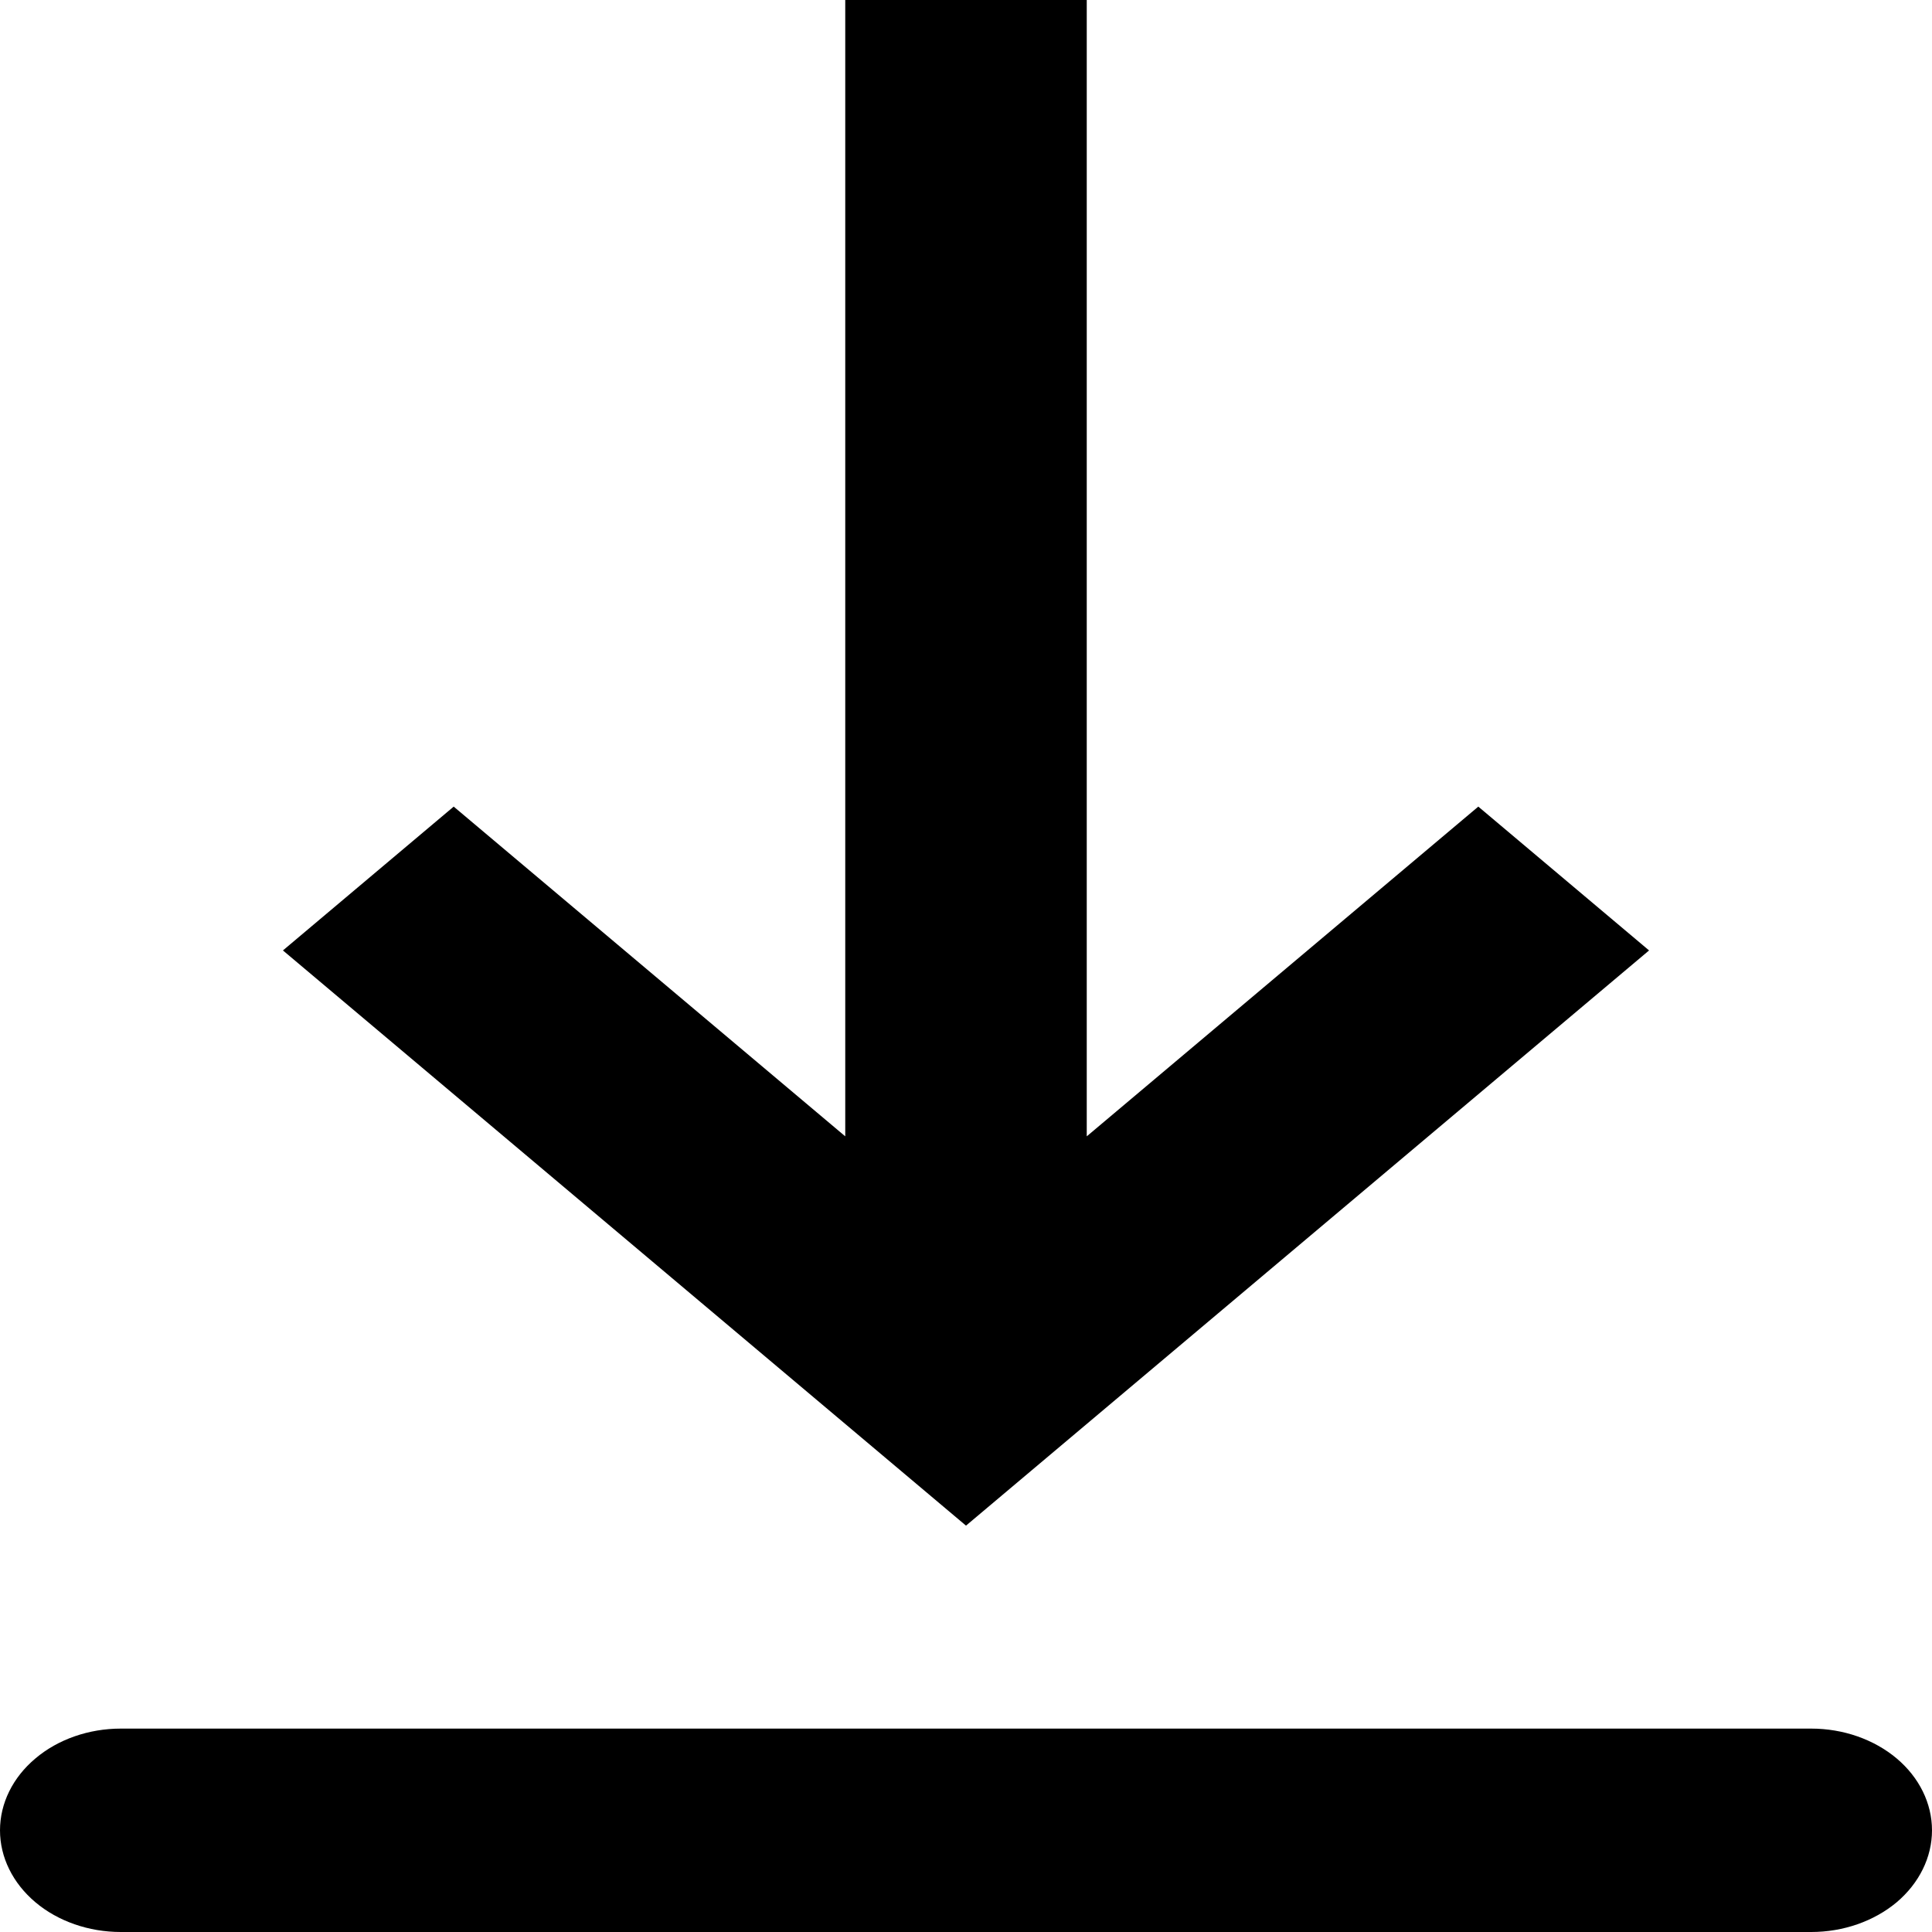
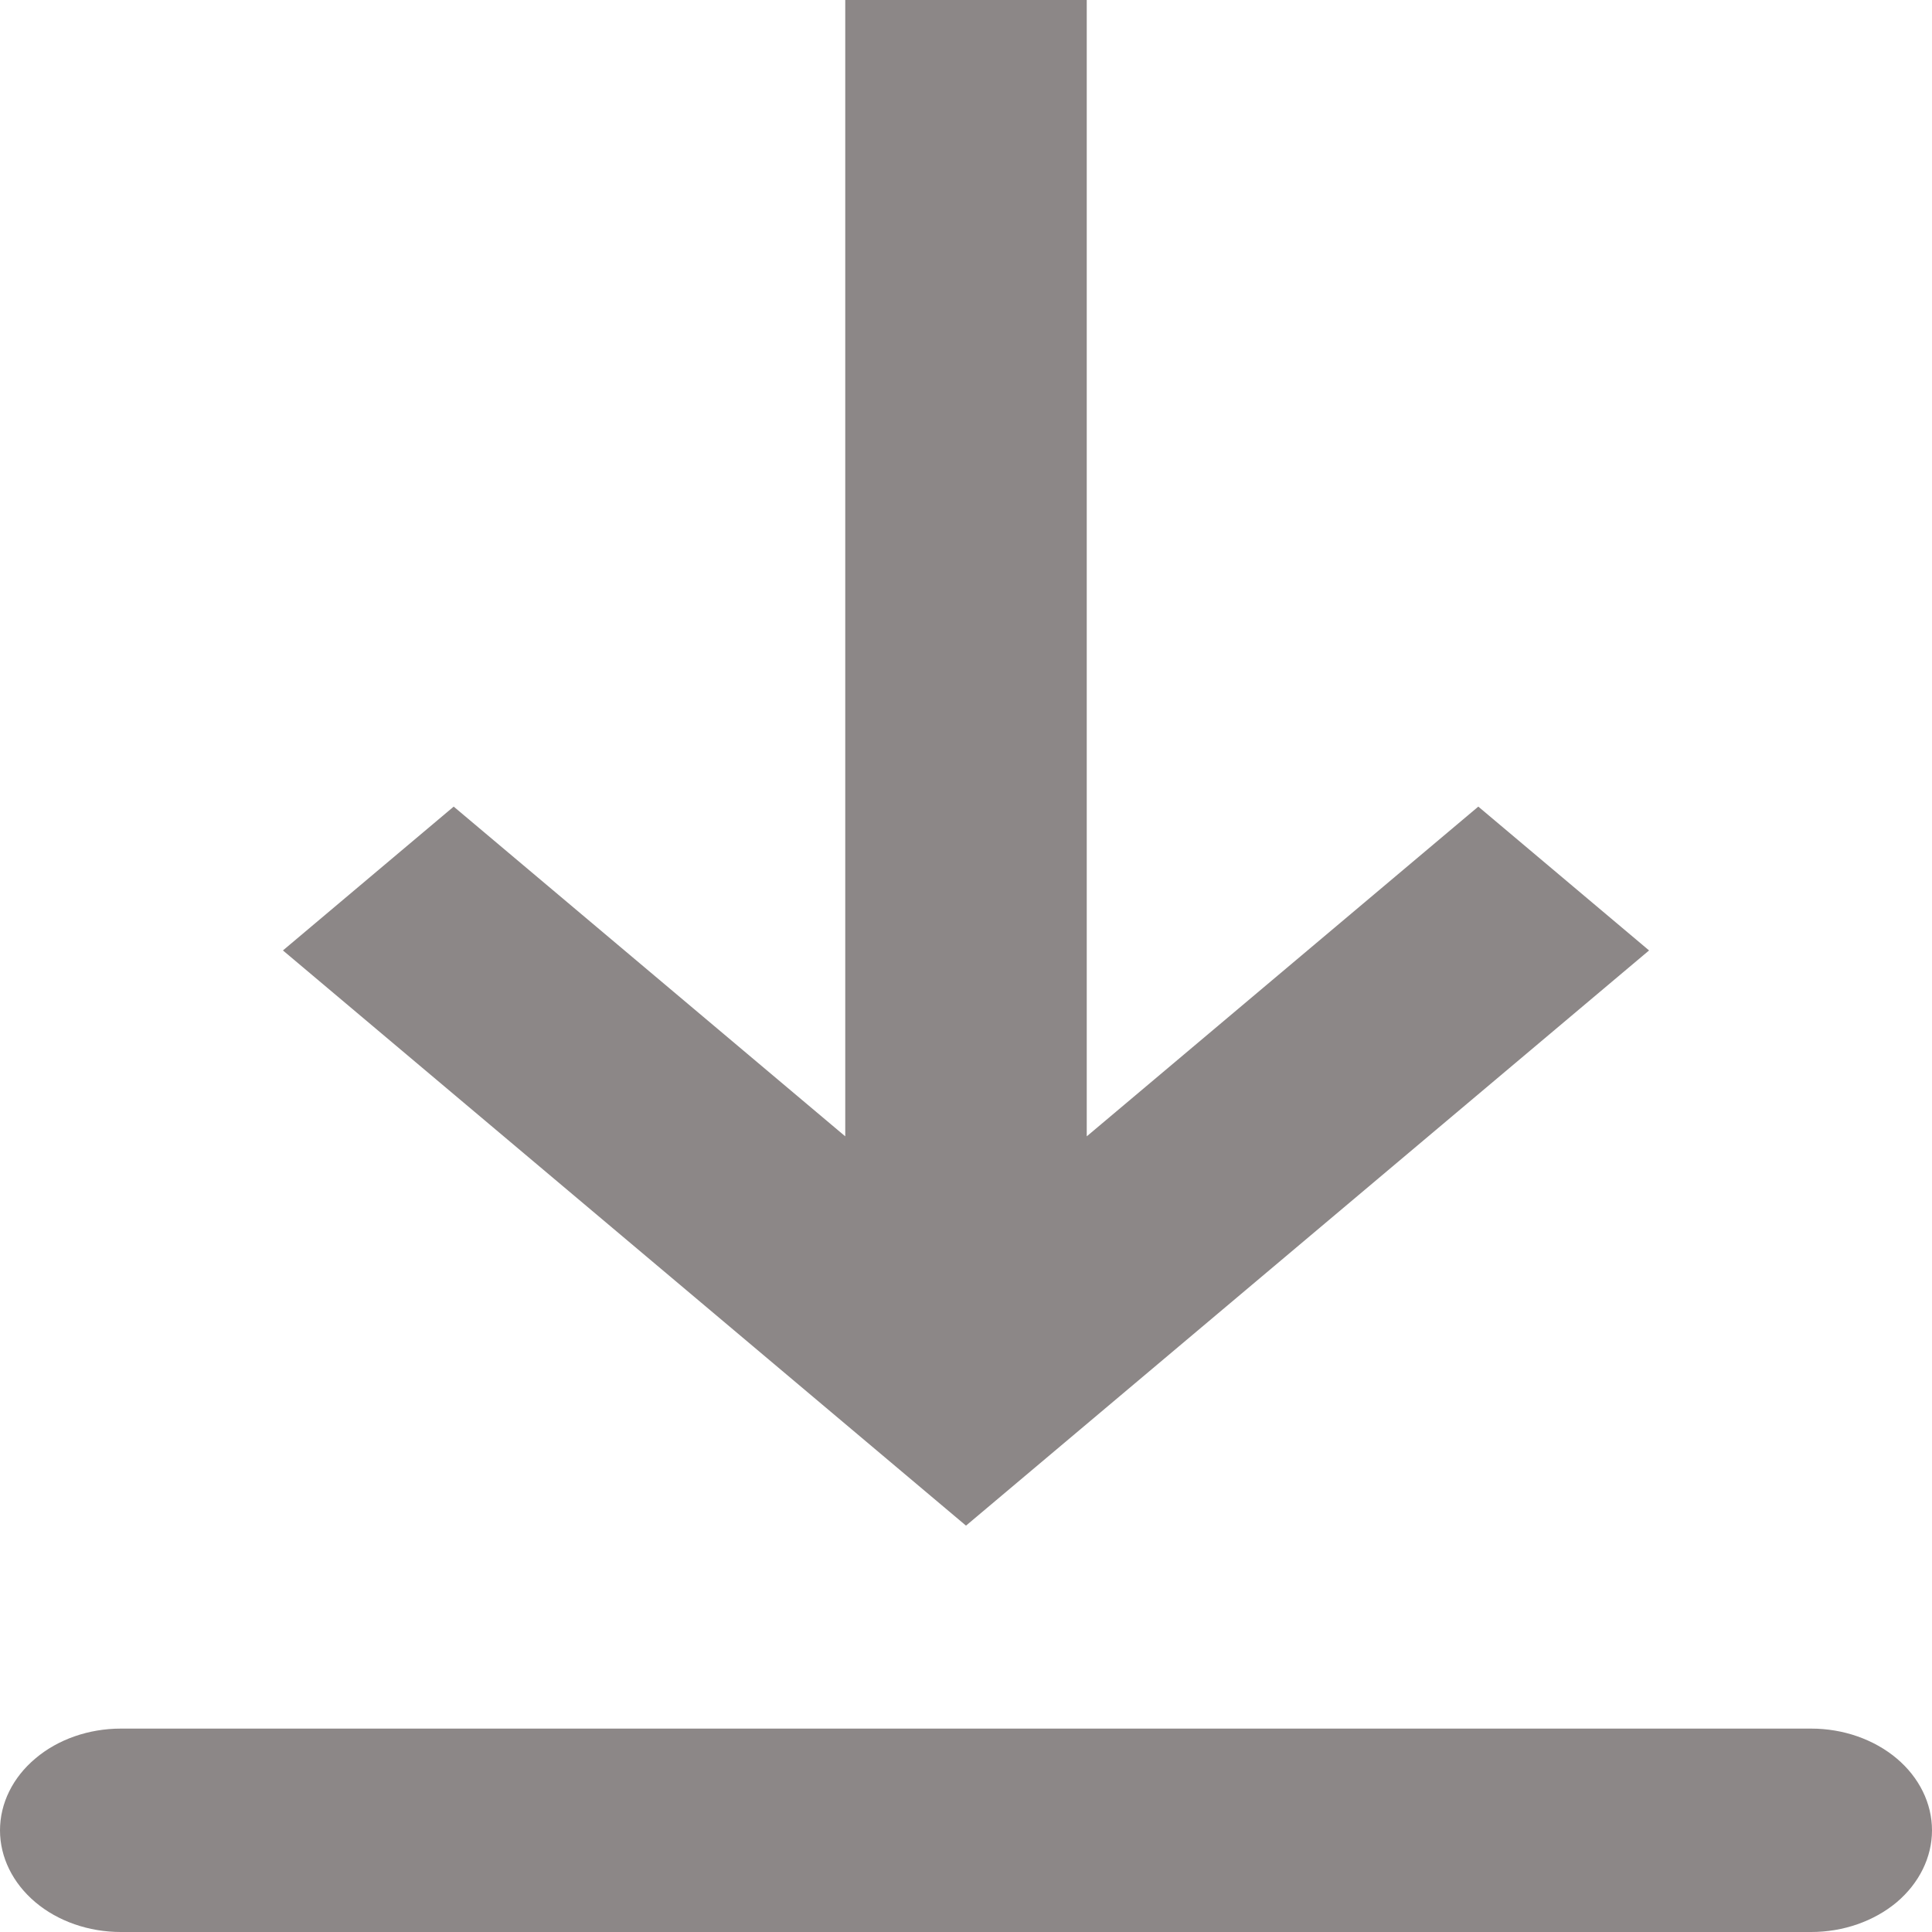
- <svg xmlns="http://www.w3.org/2000/svg" width="18" height="18" viewBox="0 0 18 18" fill="currentColor">
-   <path fill-rule="evenodd" clip-rule="evenodd" d="M1.125 16.105H16.875C17.173 16.105 17.459 16.205 17.671 16.383C17.881 16.56 18 16.801 18 17.053C18 17.304 17.881 17.545 17.671 17.723C17.459 17.9 17.173 18 16.875 18H1.125C0.827 18 0.54 17.9 0.33 17.723C0.119 17.545 0 17.304 0 17.053C0 16.801 0.119 16.56 0.33 16.383C0.54 16.205 0.827 16.105 1.125 16.105ZM10.125 10.587L13.773 7.515L15.364 8.855L9 14.214L2.636 8.855L4.227 7.515L7.875 10.587V0H10.125V10.587Z" fill="currentColor" />
+ <svg xmlns="http://www.w3.org/2000/svg" width="18" height="18" viewBox="0 0 18 18" fill="#8C8787">
+   <path fill-rule="evenodd" clip-rule="evenodd" d="M1.125 16.105H16.875C17.173 16.105 17.459 16.205 17.671 16.383C17.881 16.56 18 16.801 18 17.053C18 17.304 17.881 17.545 17.671 17.723C17.459 17.9 17.173 18 16.875 18H1.125C0.827 18 0.54 17.9 0.33 17.723C0.119 17.545 0 17.304 0 17.053C0 16.801 0.119 16.56 0.33 16.383C0.54 16.205 0.827 16.105 1.125 16.105ZM10.125 10.587L13.773 7.515L15.364 8.855L9 14.214L2.636 8.855L4.227 7.515L7.875 10.587V0H10.125V10.587Z" fill="#8C8787" />
</svg>
